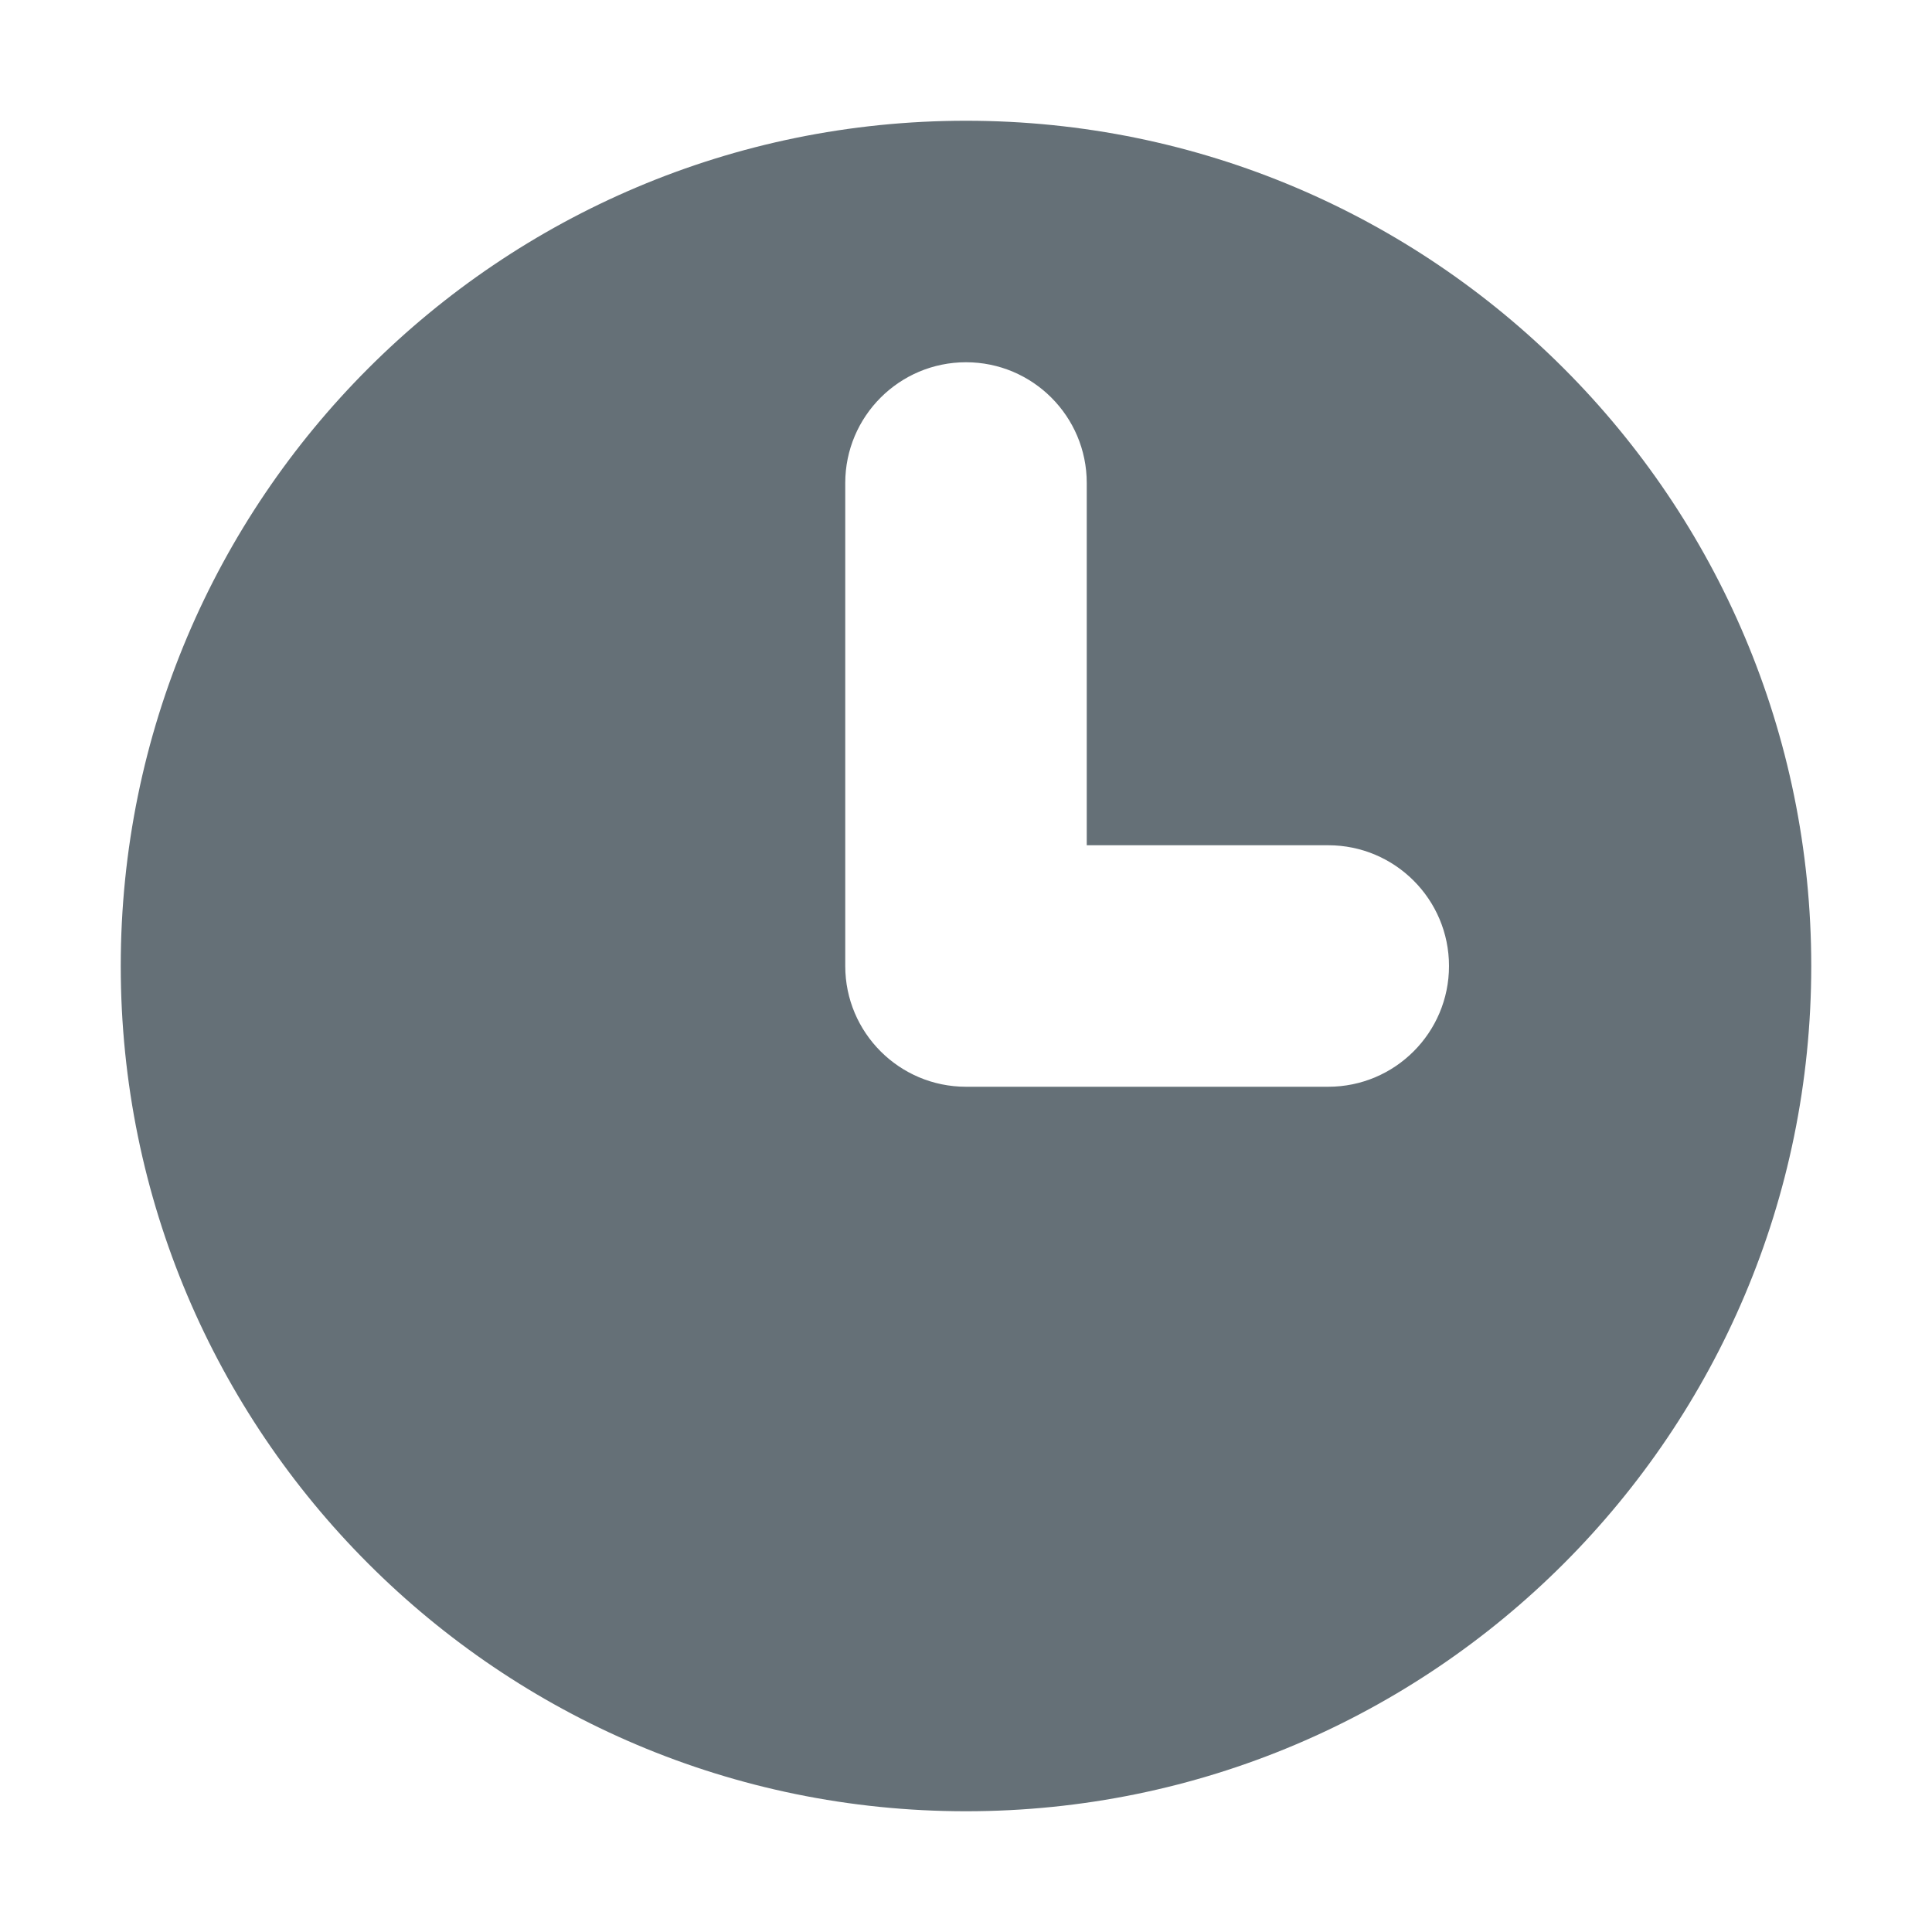
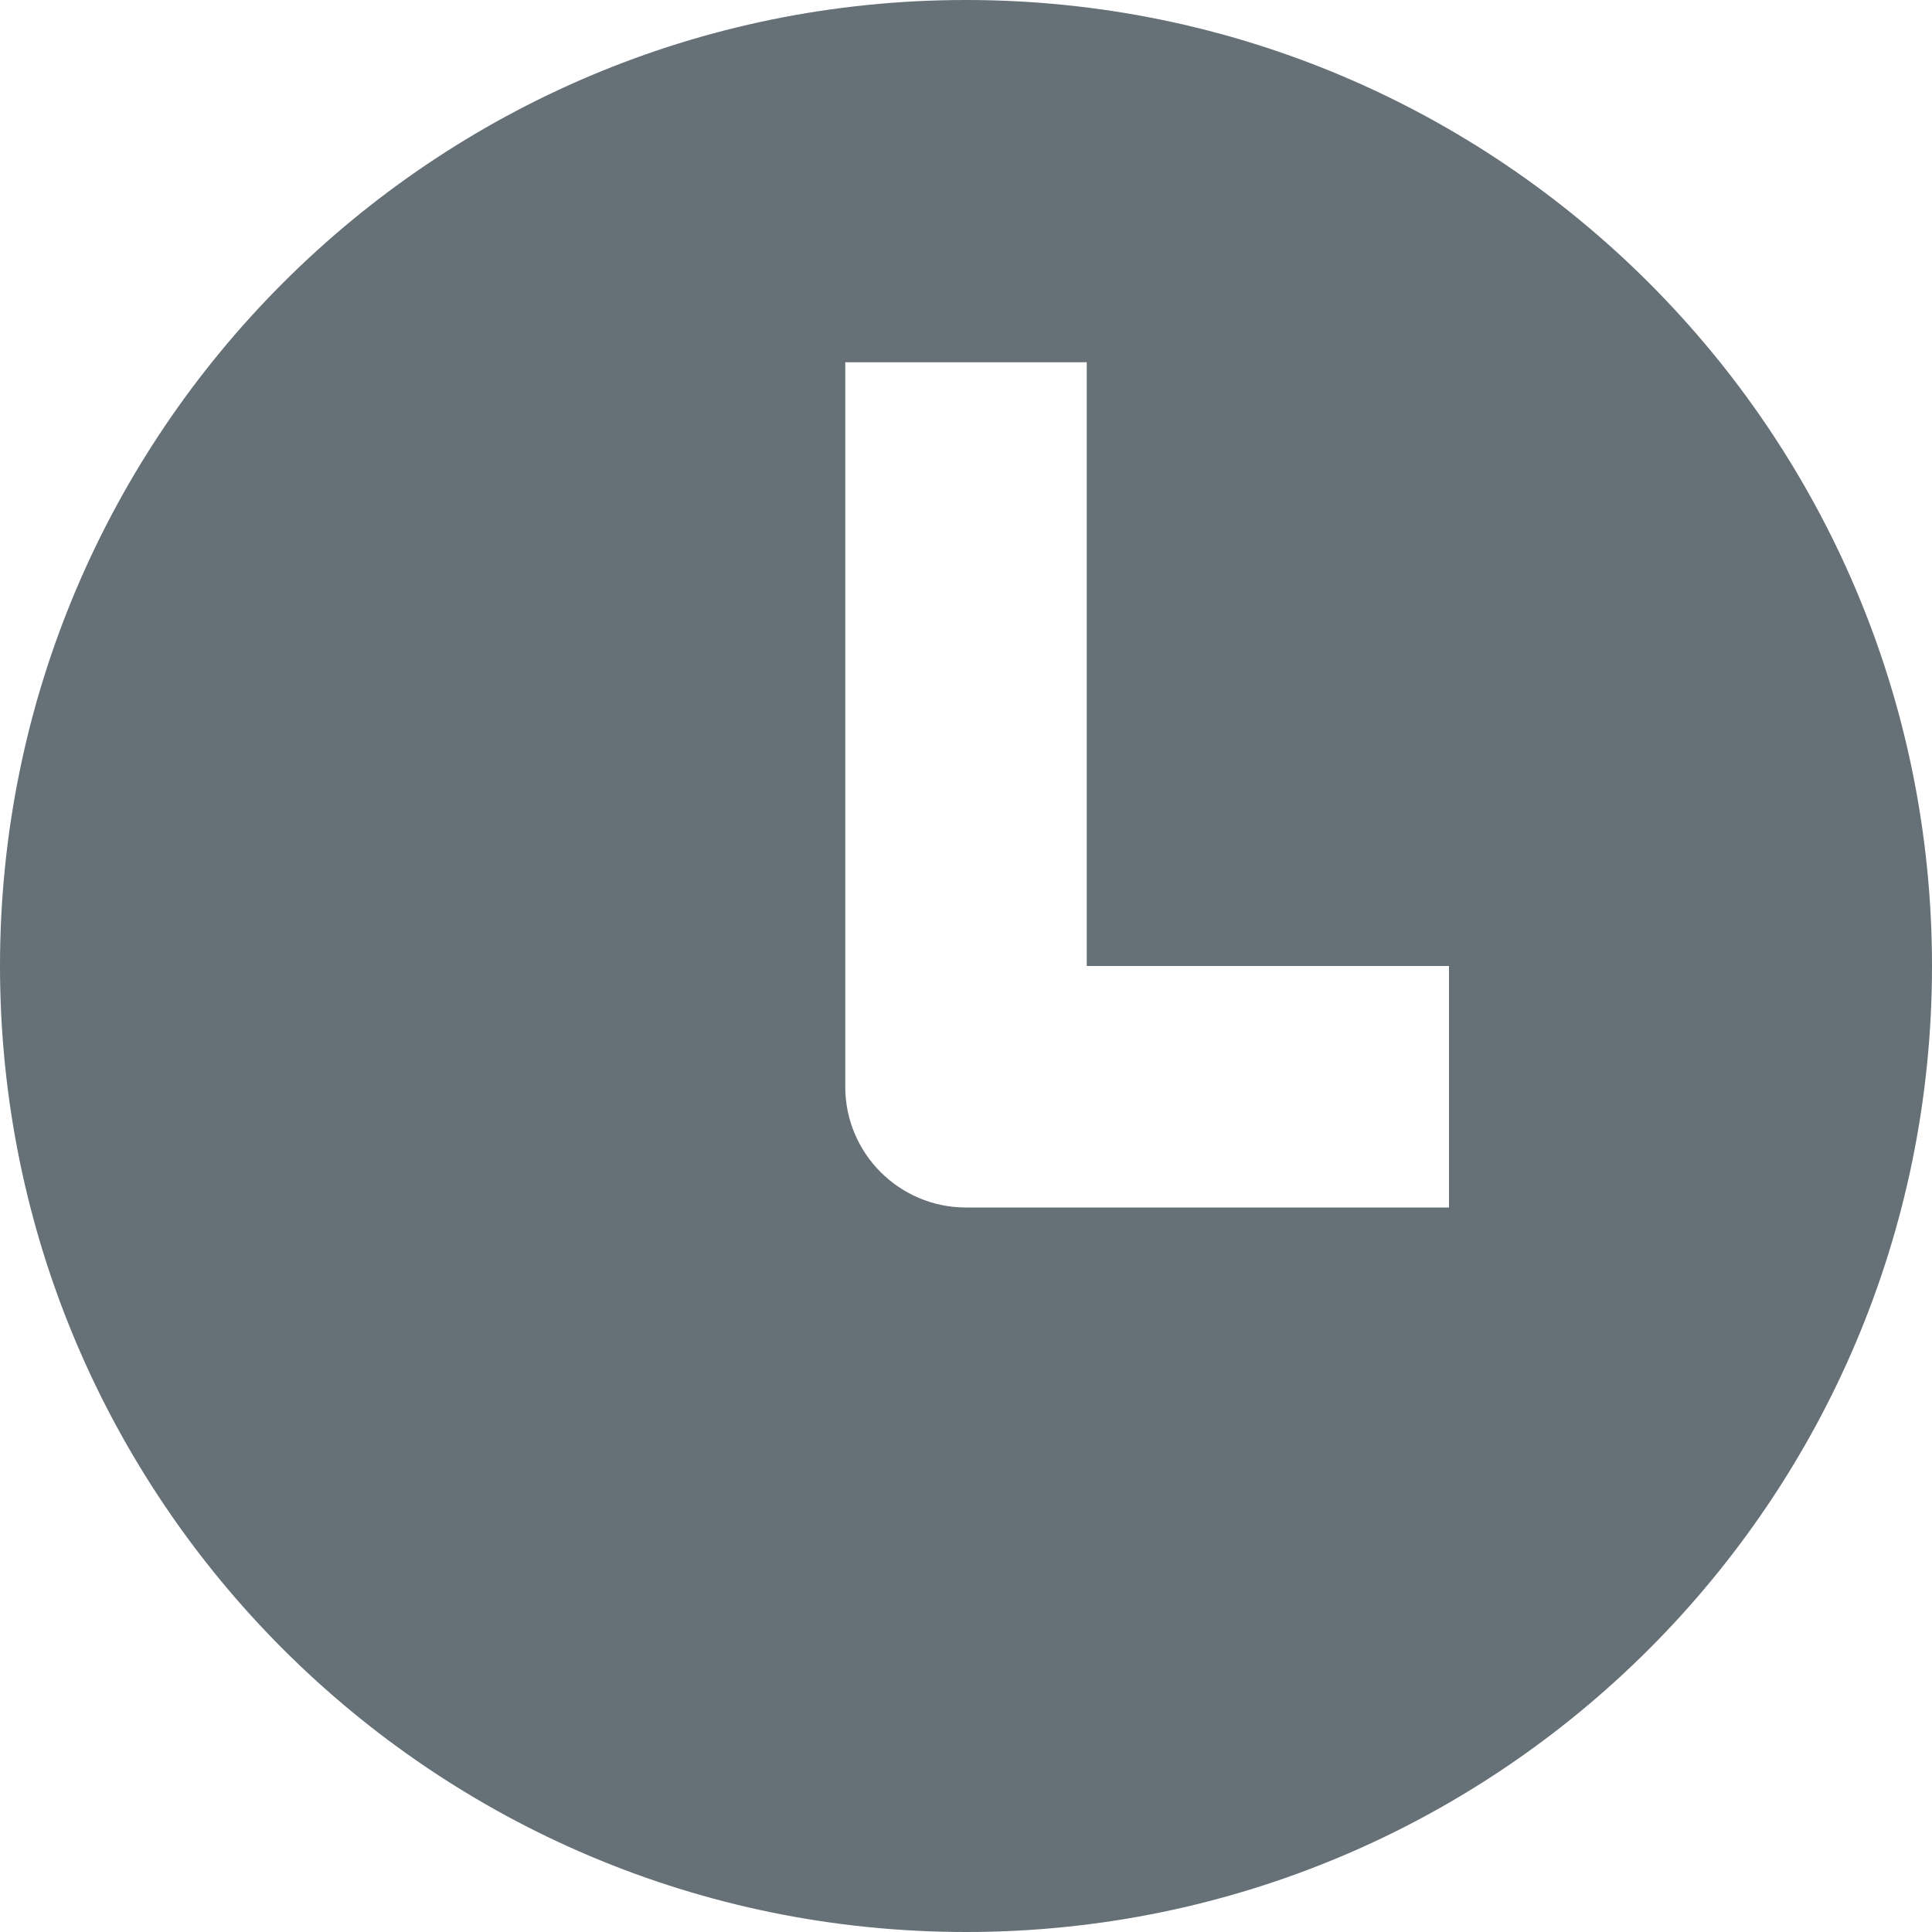
<svg xmlns="http://www.w3.org/2000/svg" width="16" height="16" viewBox="0 0 16 16" fill="none">
-   <path fill-rule="evenodd" clip-rule="evenodd" d="M8 15C11.866 15 15 11.866 15 8C15 4.134 11.866 1 8 1C4.134 1 1 4.134 1 8C1 11.866 4.134 15 8 15ZM7 4C7 3.448 7.448 3 8 3C8.552 3 9 3.448 9 4V7H11C11.552 7 12 7.448 12 8C12 8.552 11.552 9 11 9H9H8C7.448 9 7 8.552 7 8V7V4Z" fill="#657077" />
+   <path fill-rule="evenodd" clip-rule="evenodd" d="M8 16C12.418 16 16 12.418 16 8C16 3.582 12.418 0 8 0C3.582 0 0 3.582 0 8C0 12.418 3.582 16 8 16ZM7 3V9C7 9.552 7.448 10 8 10H12V8H9V3H7Z" fill="#657077" />
</svg>
